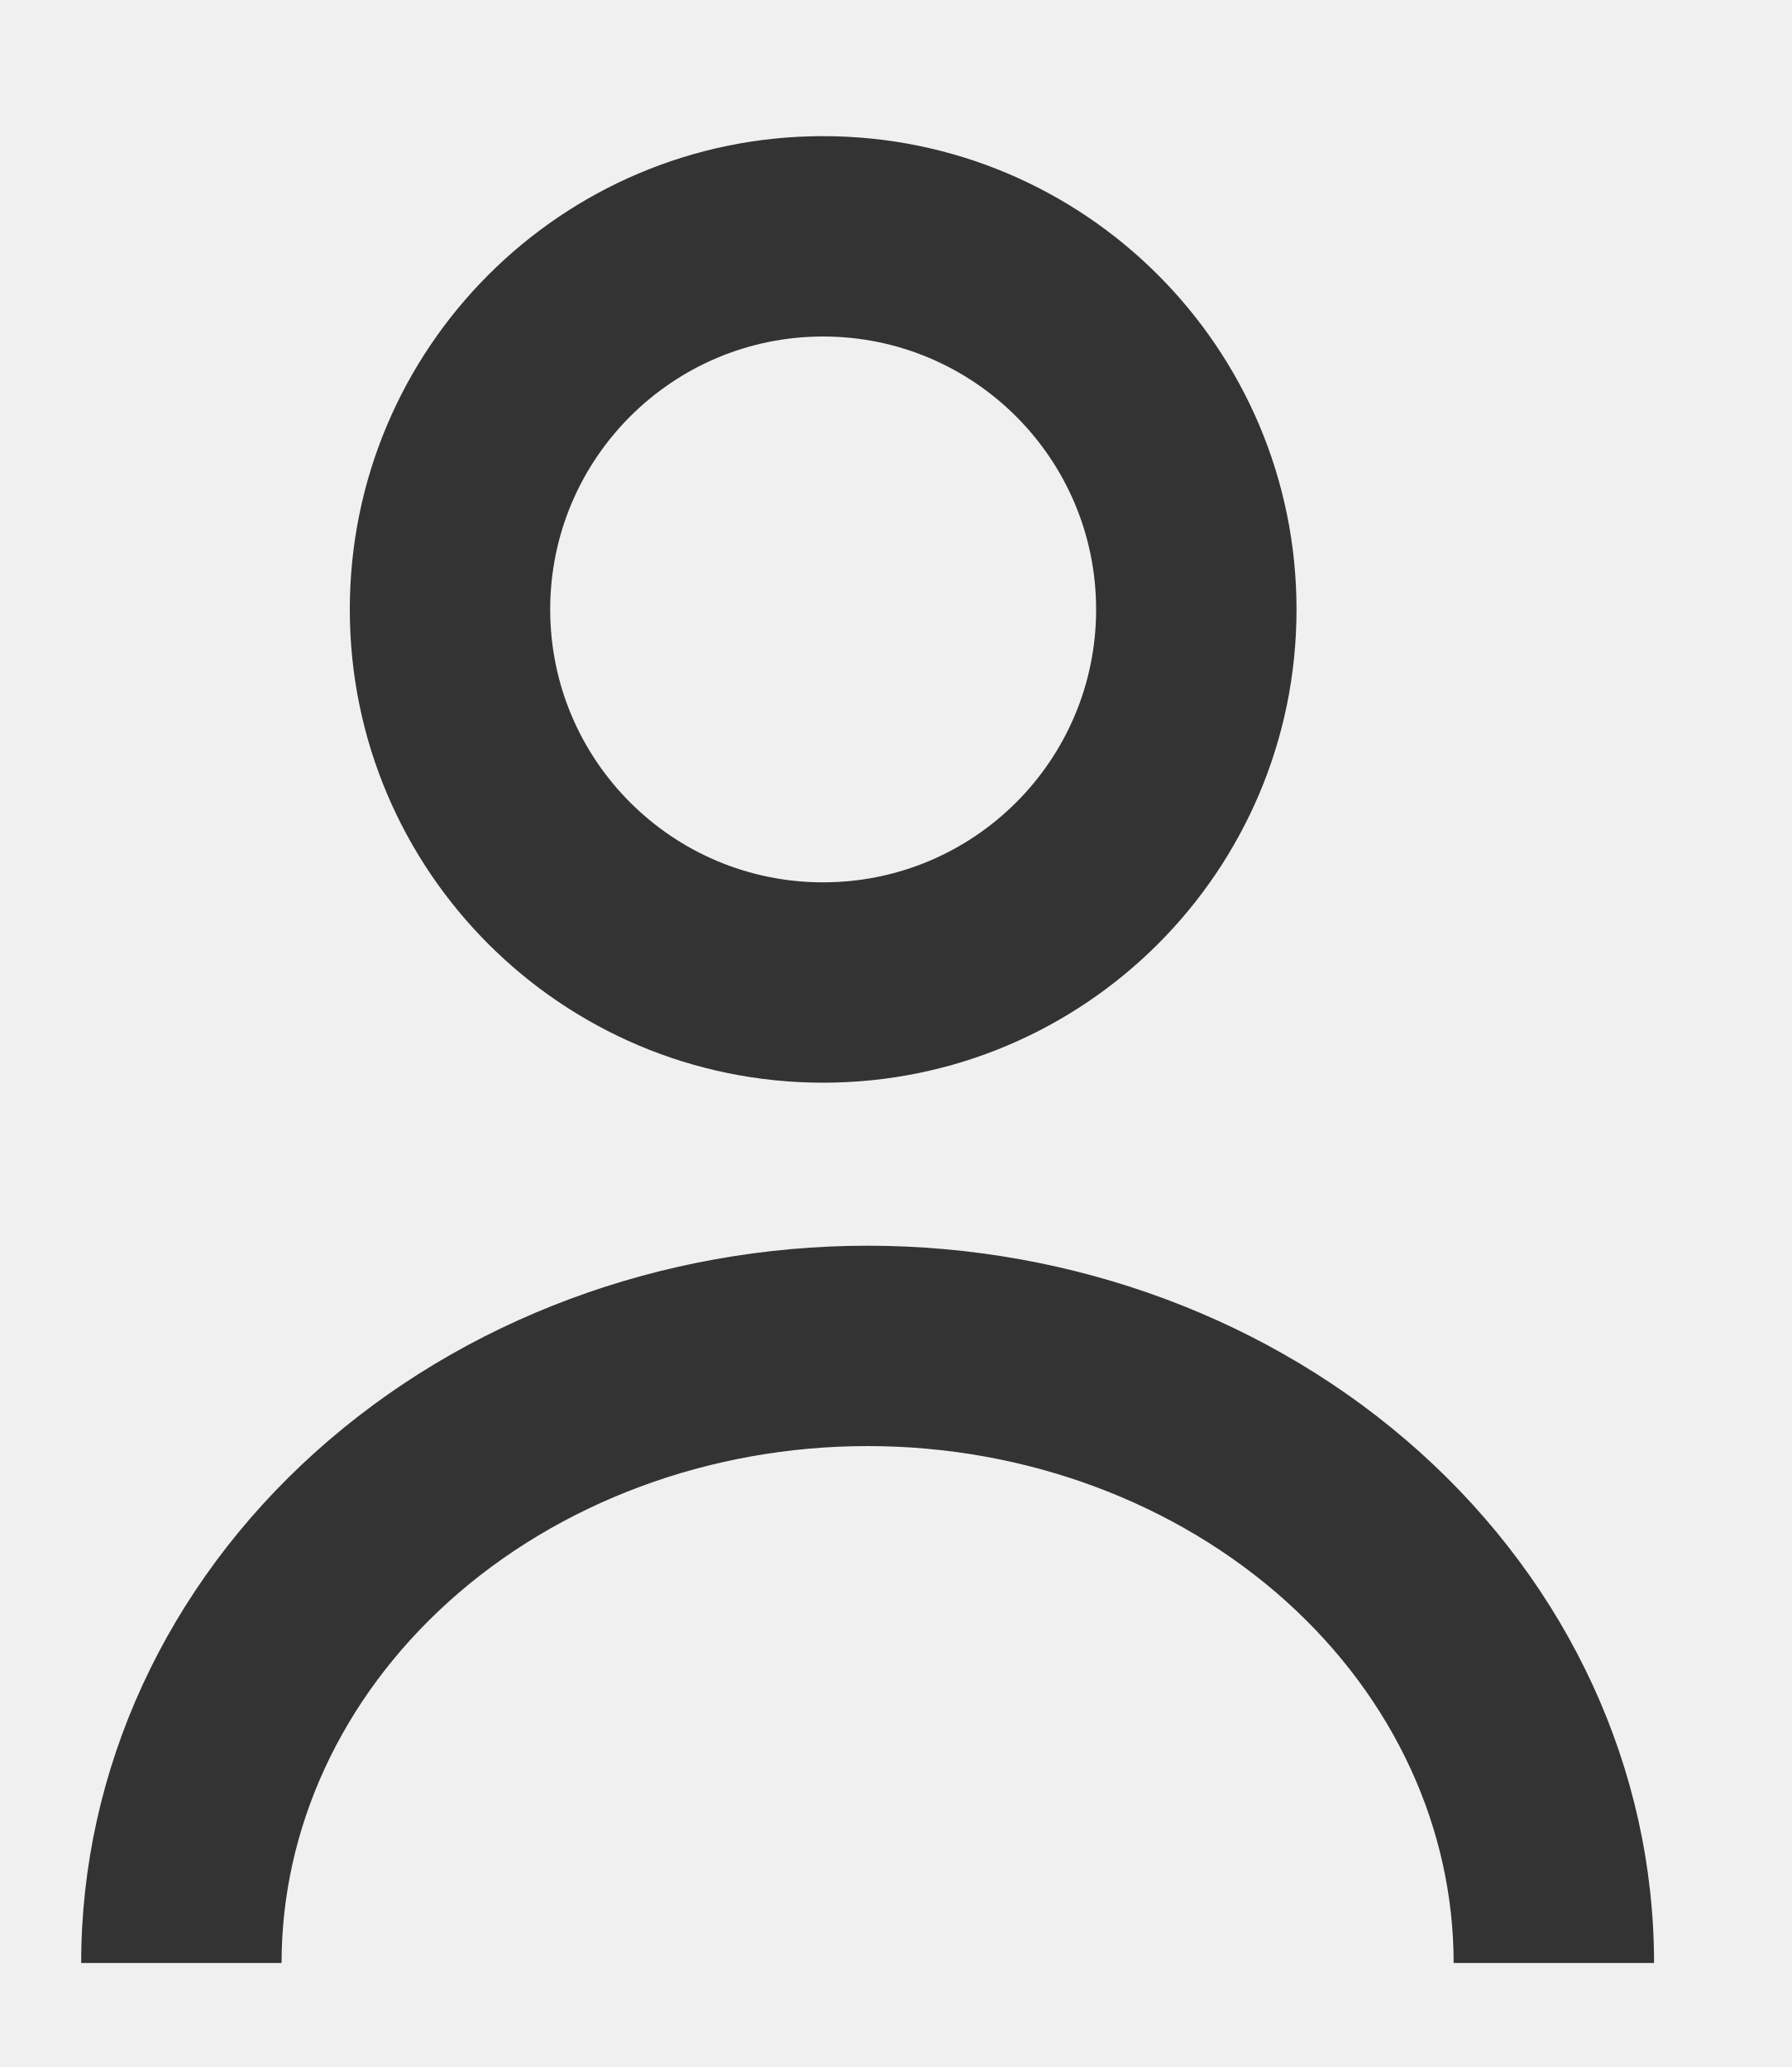
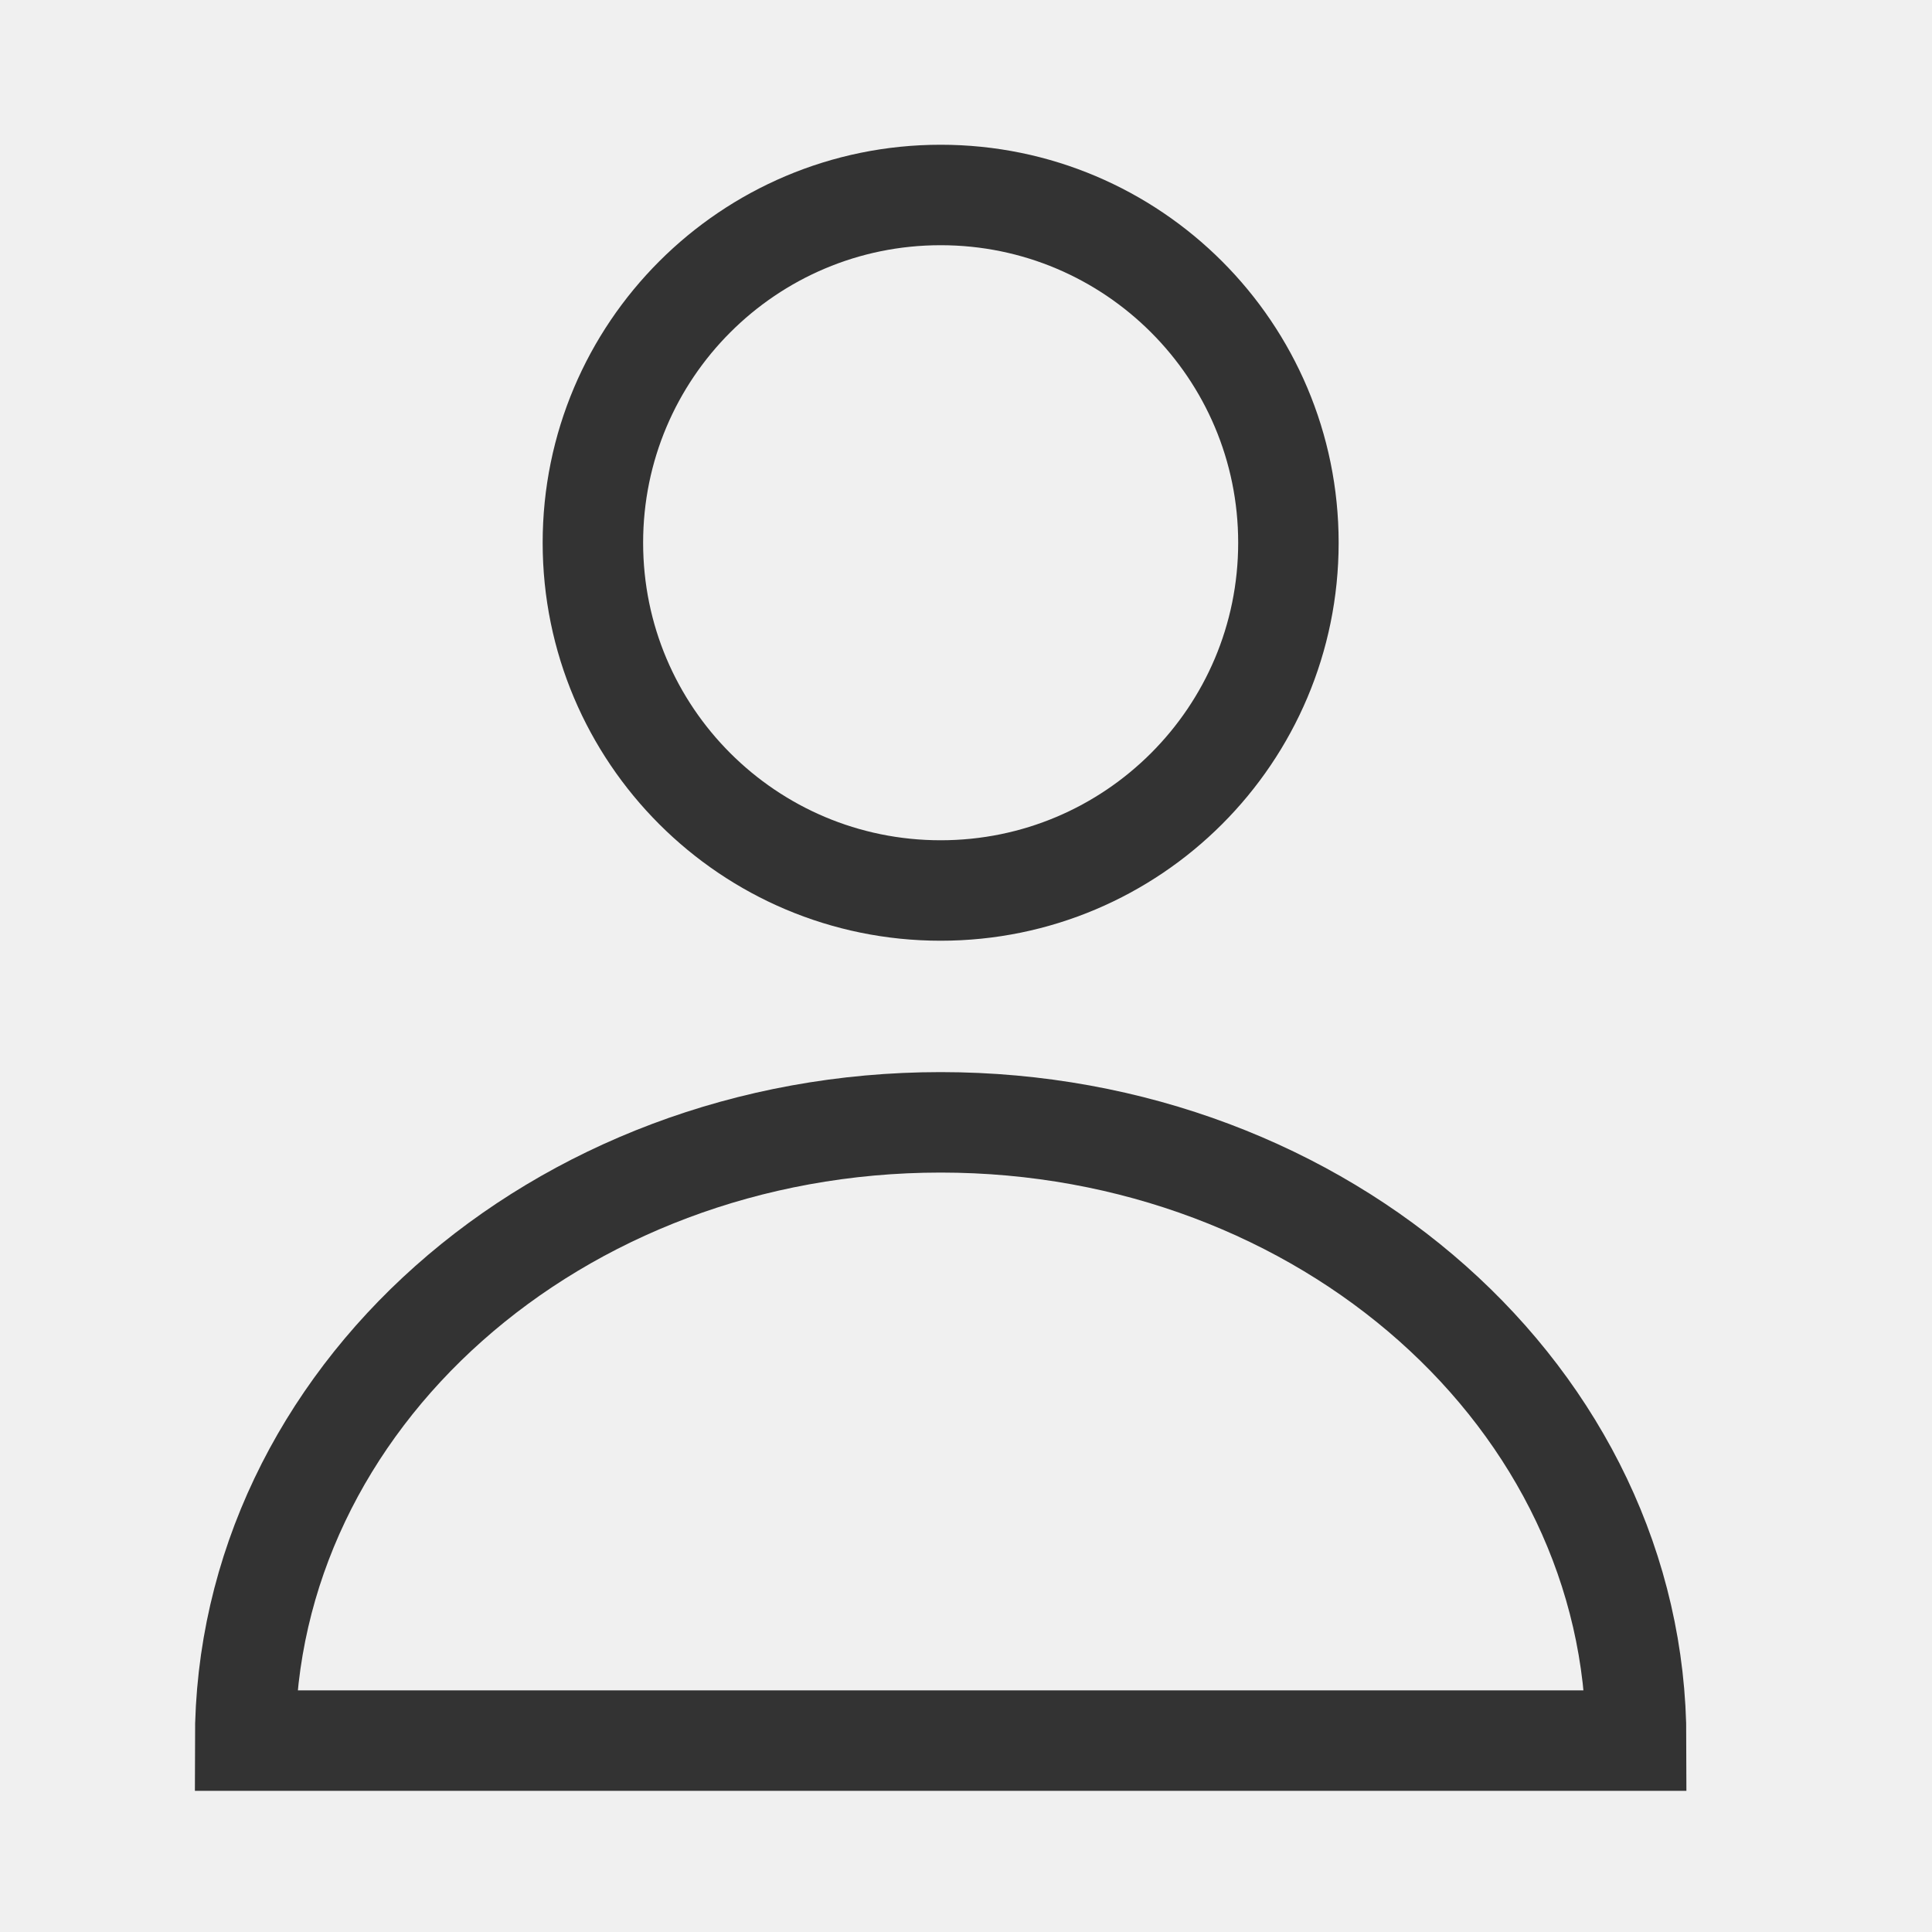
- <svg xmlns="http://www.w3.org/2000/svg" width="13" height="15" viewBox="0 0 13 15" fill="none">
-   <g clip-path="url(#clip0_2603_59147)">
-     <path fill-rule="evenodd" clip-rule="evenodd" d="M7.953 4.423C7.953 5.517 7.066 6.403 5.972 6.403C4.879 6.403 3.992 5.517 3.992 4.423C3.992 3.329 4.879 2.442 5.972 2.442C7.066 2.442 7.953 3.329 7.953 4.423ZM9.407 4.423C9.407 6.32 7.869 7.857 5.972 7.857C4.076 7.857 2.538 6.32 2.538 4.423C2.538 2.526 4.076 0.988 5.972 0.988C7.869 0.988 9.407 2.526 9.407 4.423ZM6.295 9.04C4.805 9.04 3.363 9.571 2.288 10.538C1.211 11.506 0.589 12.838 0.589 14.245H2.043C2.043 13.276 2.47 12.33 3.26 11.619C4.053 10.906 5.144 10.494 6.295 10.494C7.446 10.494 8.537 10.906 9.33 11.619C10.12 12.33 10.547 13.276 10.547 14.245H12.001C12.001 12.838 11.379 11.506 10.302 10.538C9.227 9.571 7.785 9.04 6.295 9.04Z" fill="#333333" />
-   </g>
-   <defs>
-     <clipPath id="clip0_2603_59147">
-       <rect width="11.632" height="13.57" fill="white" transform="translate(0.478516 0.898438)" />
-     </clipPath>
-   </defs>
+ <svg xmlns="http://www.w3.org/2000/svg" width="25" height="25" viewBox="0 0 25 25" fill="none">
+   <path d="M3.172 22.523H21.172C21.172 18.105 17.142 14.523 12.172 14.523C7.201 14.523 3.172 18.105 3.172 22.523Z" stroke="#333333" stroke-width="1.3" />
+   <path d="M16.672 7.023C16.672 9.509 14.657 11.523 12.172 11.523C9.687 11.523 7.672 9.509 7.672 7.023C7.672 4.538 9.687 2.523 12.172 2.523C14.657 2.523 16.672 4.538 16.672 7.023Z" stroke="#333333" stroke-width="1.3" />
</svg>
